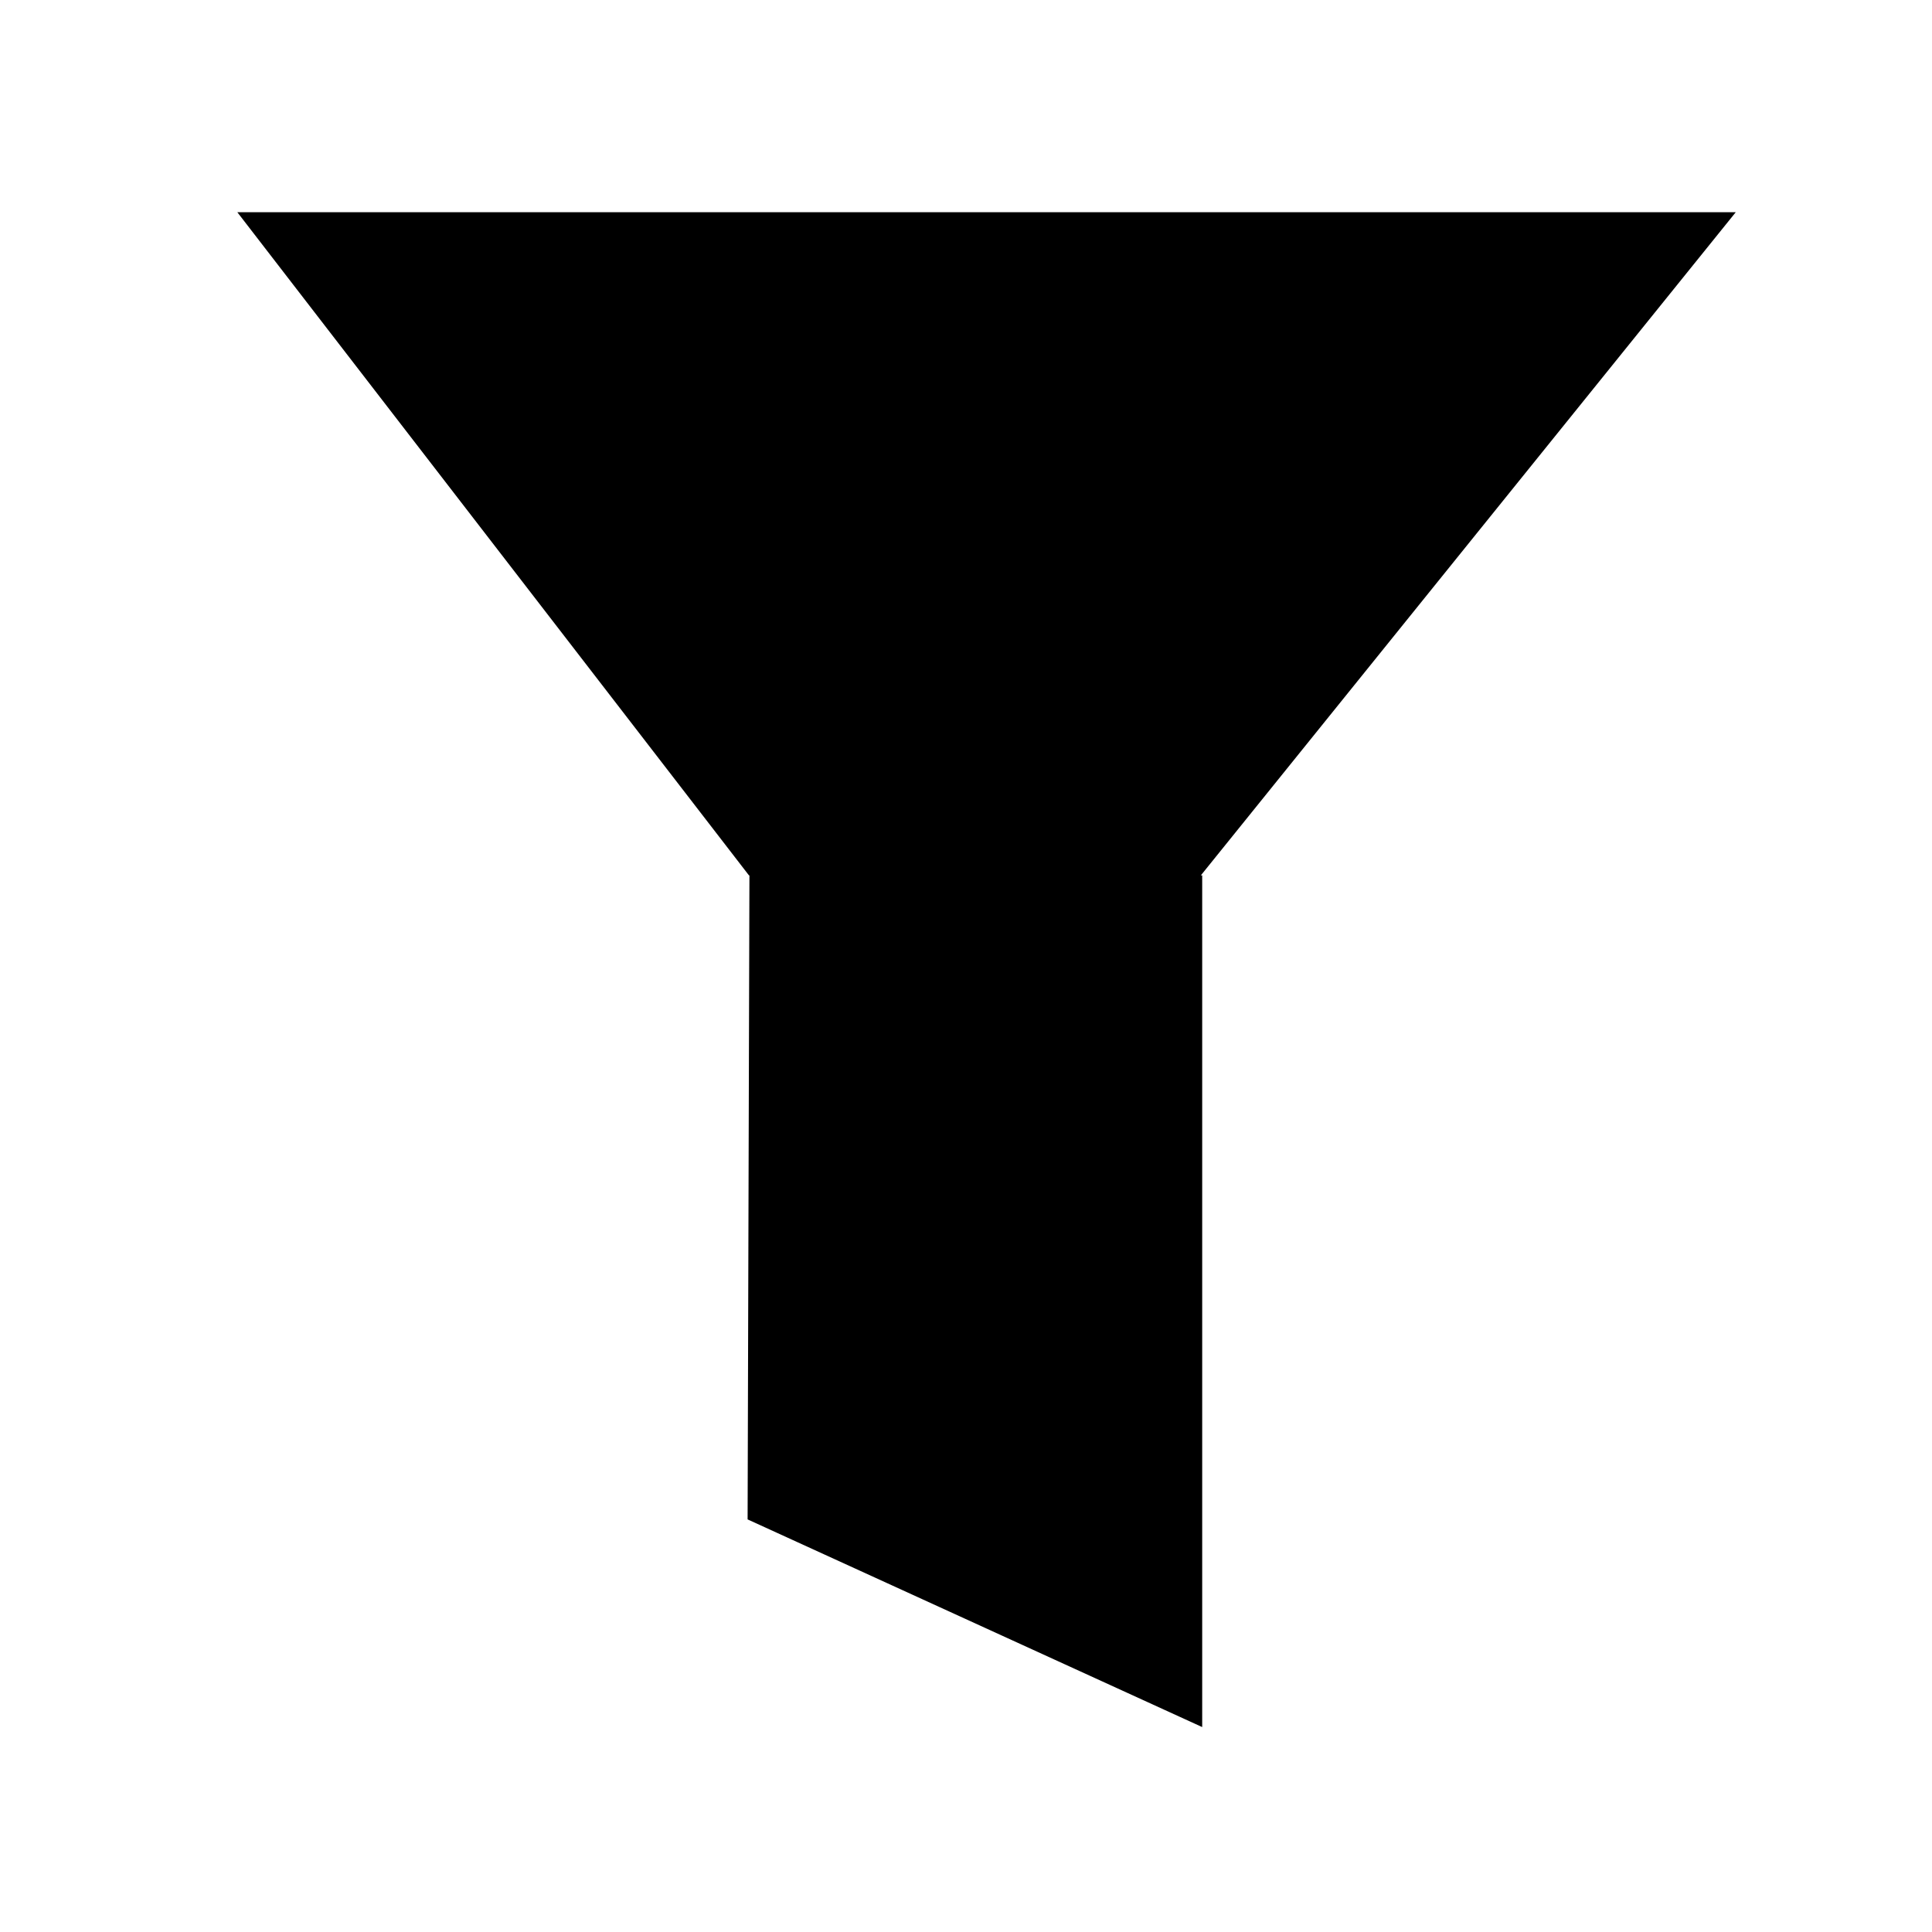
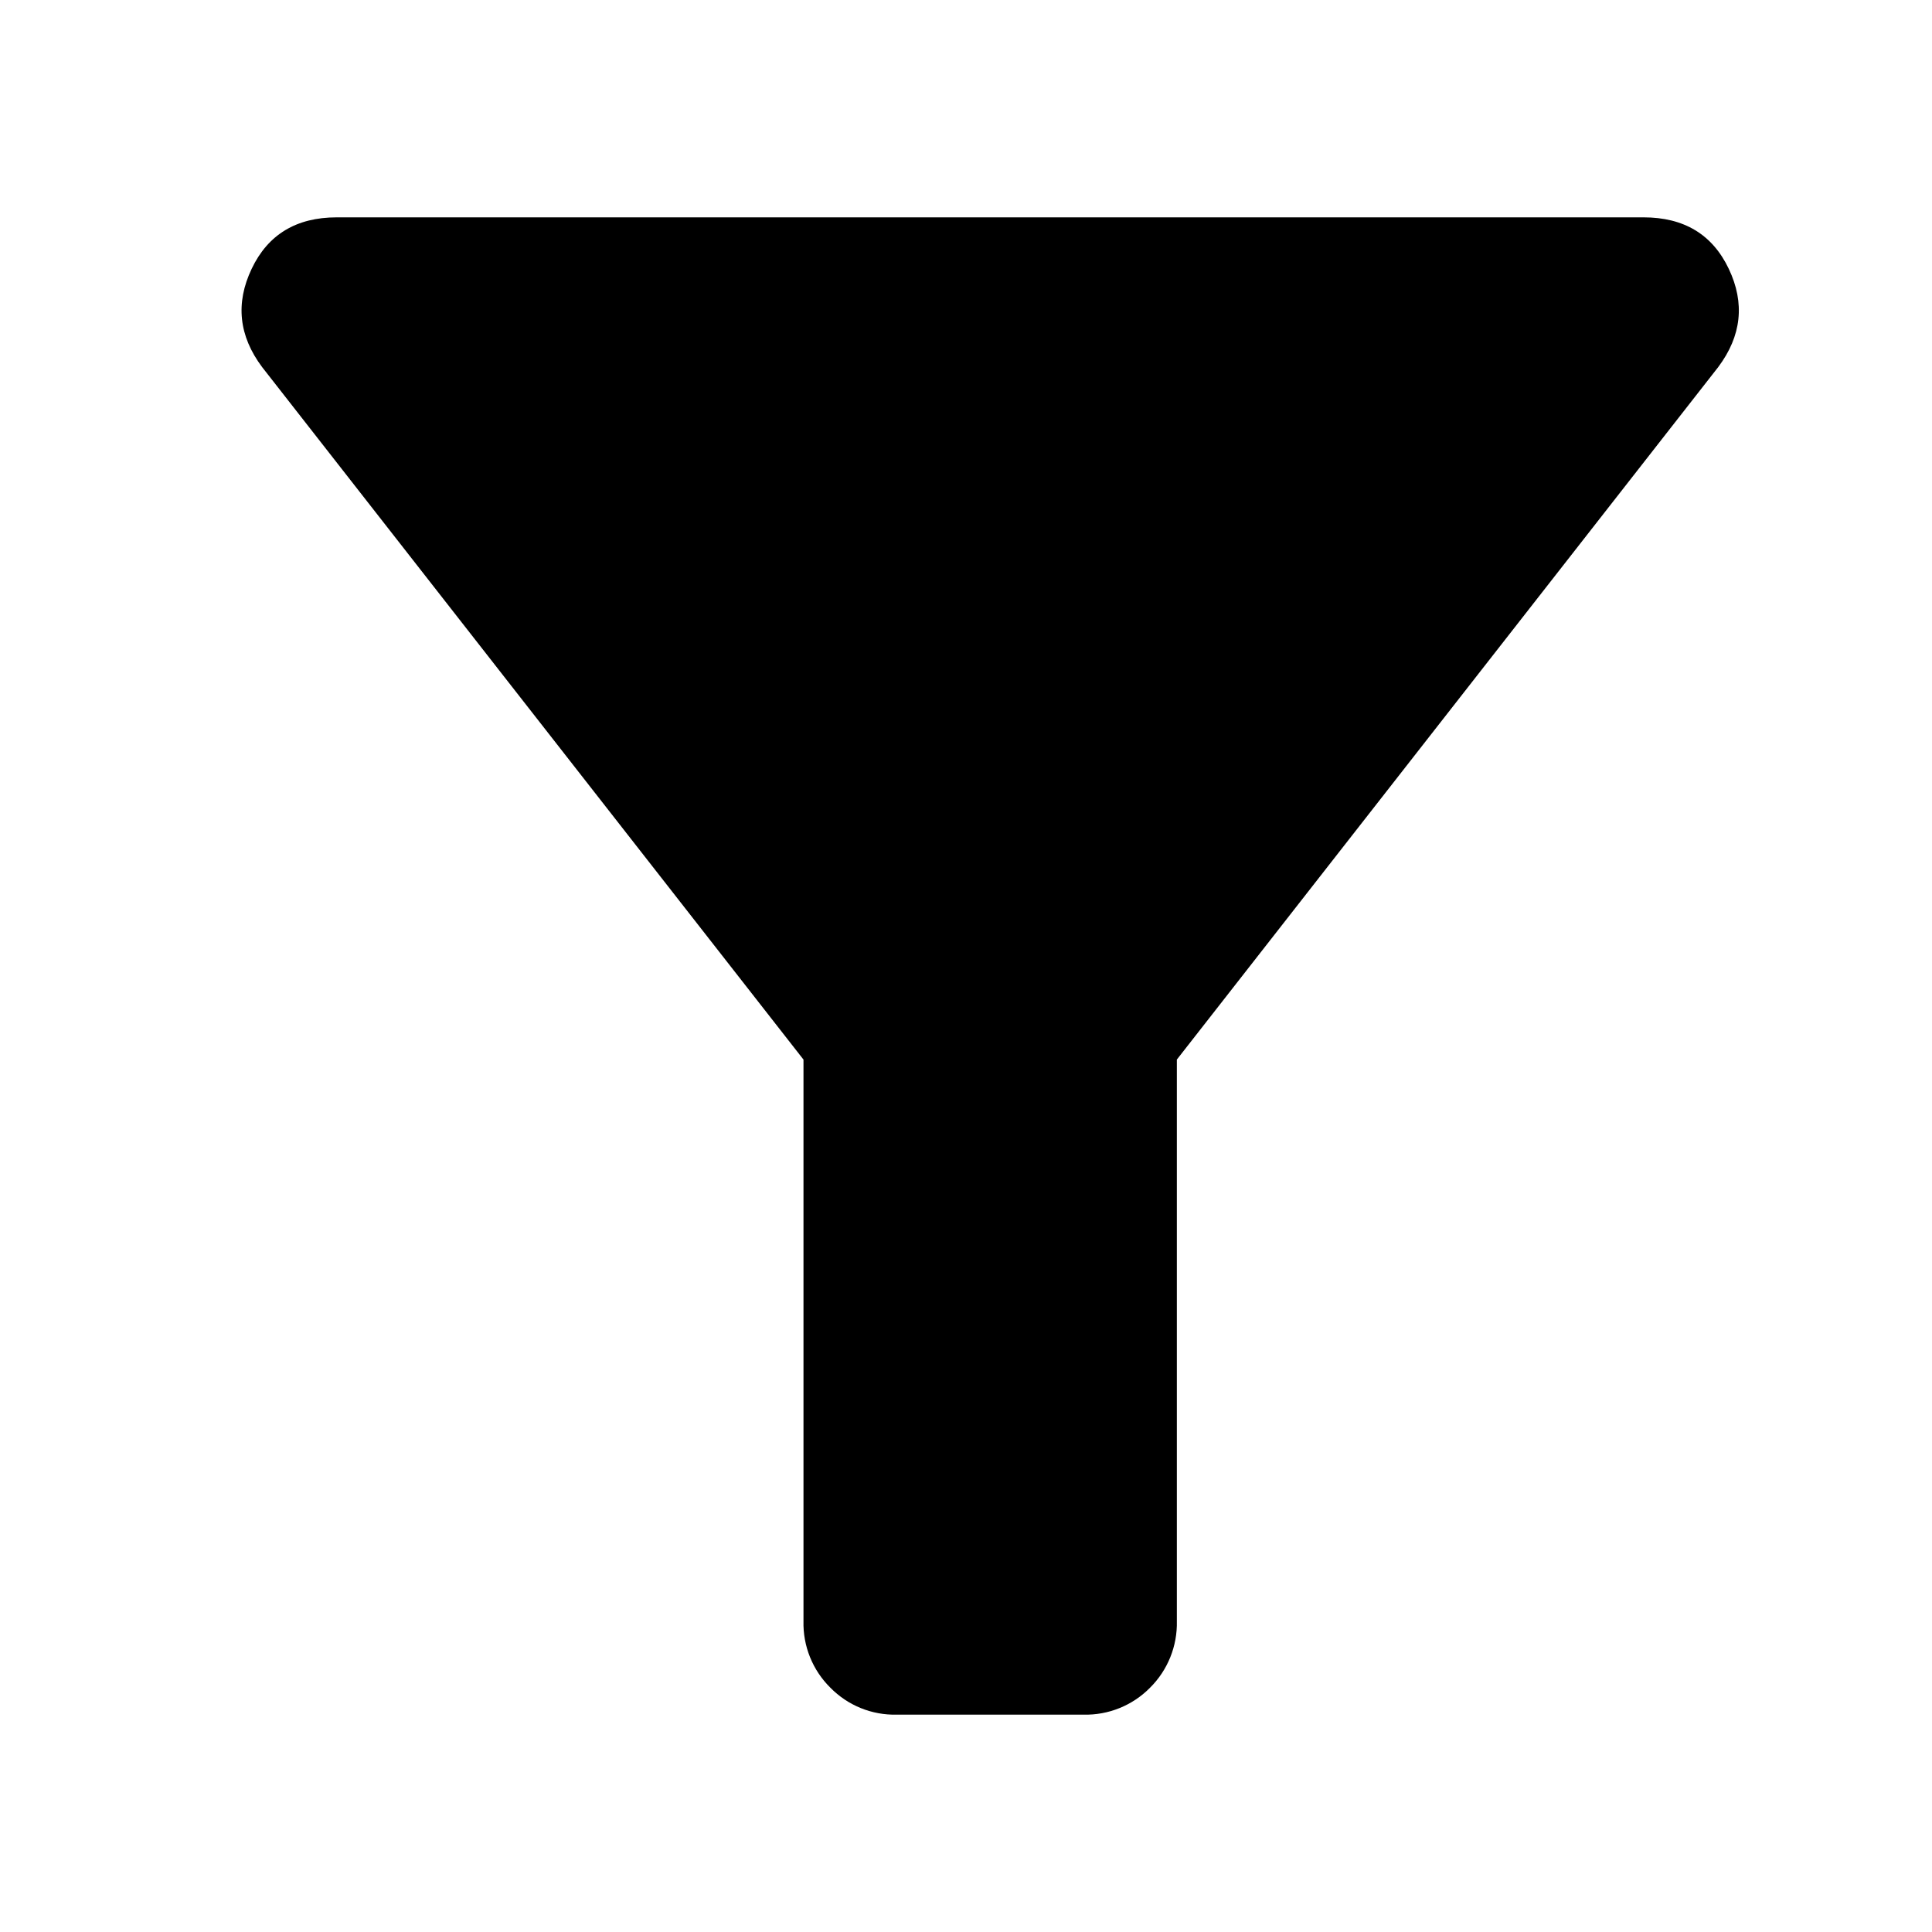
- <svg xmlns="http://www.w3.org/2000/svg" width="16" height="16" viewBox="0 0 4.233 4.233">
-   <g paint-order="stroke fill markers">
-     <path d="M.52.465h3.283L2.631 1.918h-.99zM1.642 1.918h.992v1.866l-.996-.455z" />
-   </g>
+ <svg xmlns="http://www.w3.org/2000/svg" viewBox="0 0 16 16" xml:space="preserve" style="fill-rule:evenodd;clip-rule:evenodd;stroke-linejoin:round;stroke-miterlimit:2">
+   <path d="M11 20a.965.965 0 0 1-.712-.288A.965.965 0 0 1 10 19v-6L4.2 5.6c-.25-.333-.287-.683-.112-1.05S4.567 4 5 4h14c.433 0 .738.183.913.55.175.367.137.717-.113 1.05L14 13v6a.968.968 0 0 1-.287.712A.969.969 0 0 1 13 20h-2Z" style="fill-rule:nonzero" transform="matrix(.77301 0 0 .775 -1.076 -1.3)" />
</svg>
